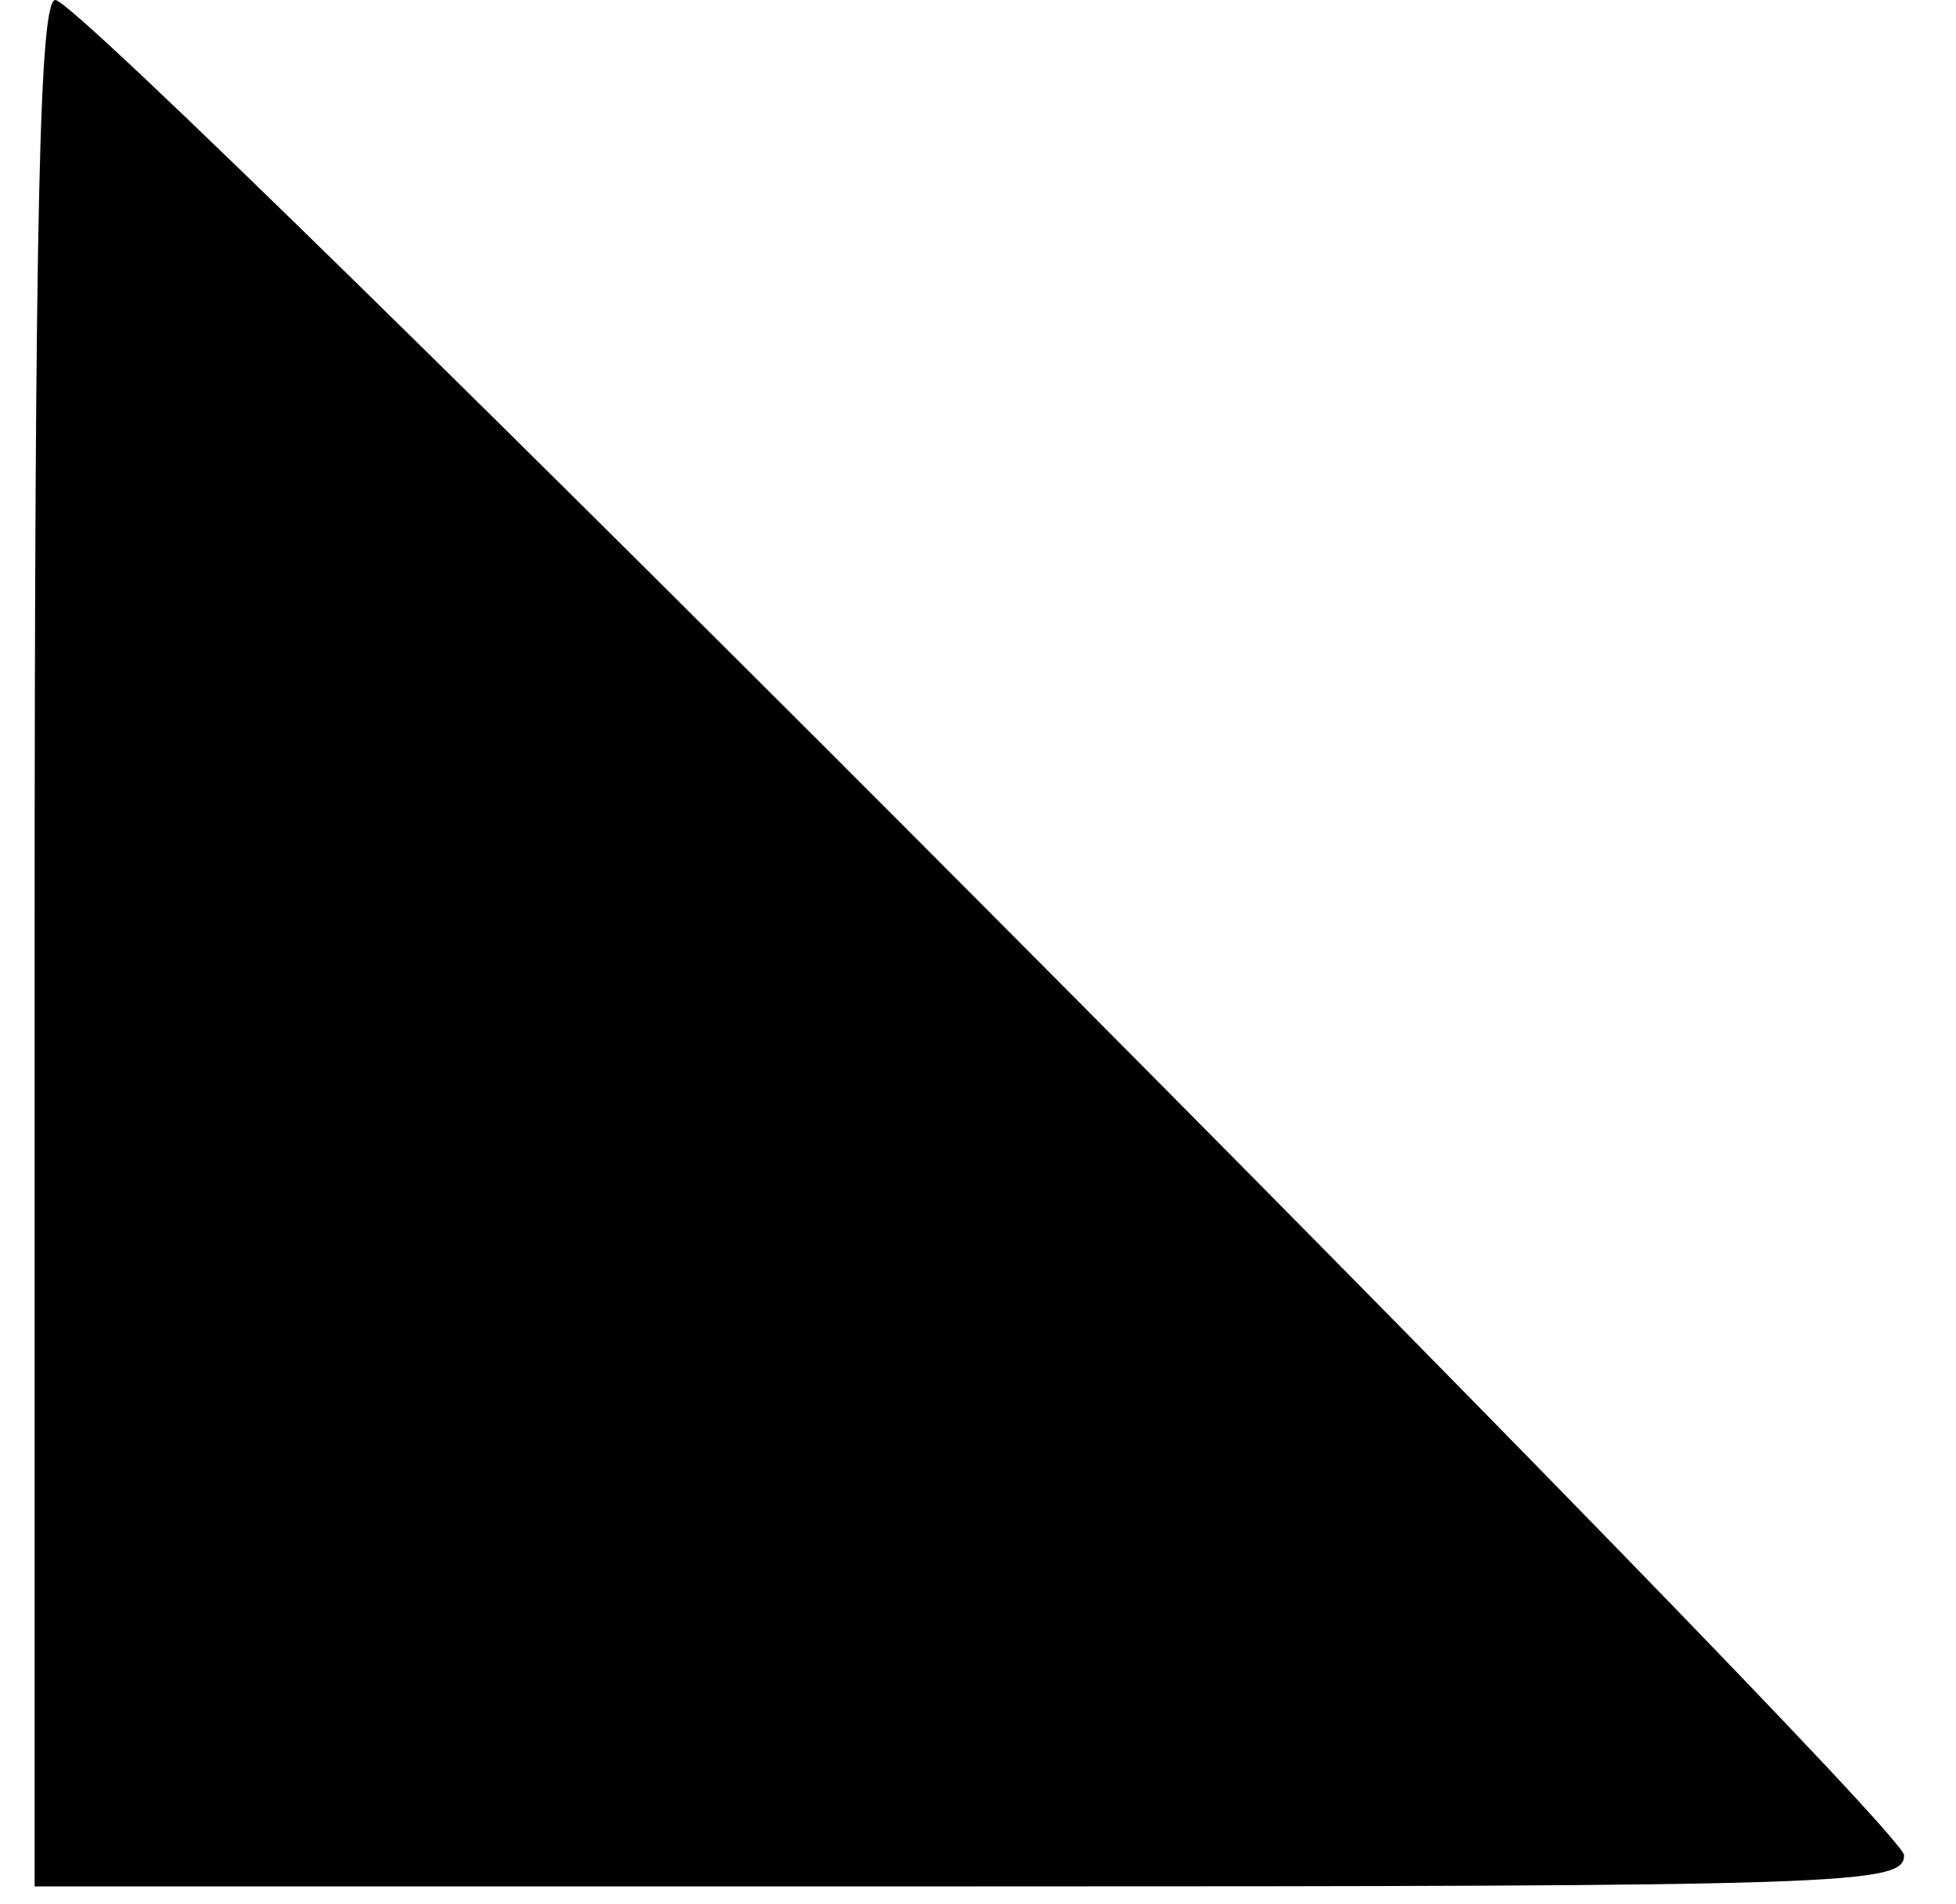
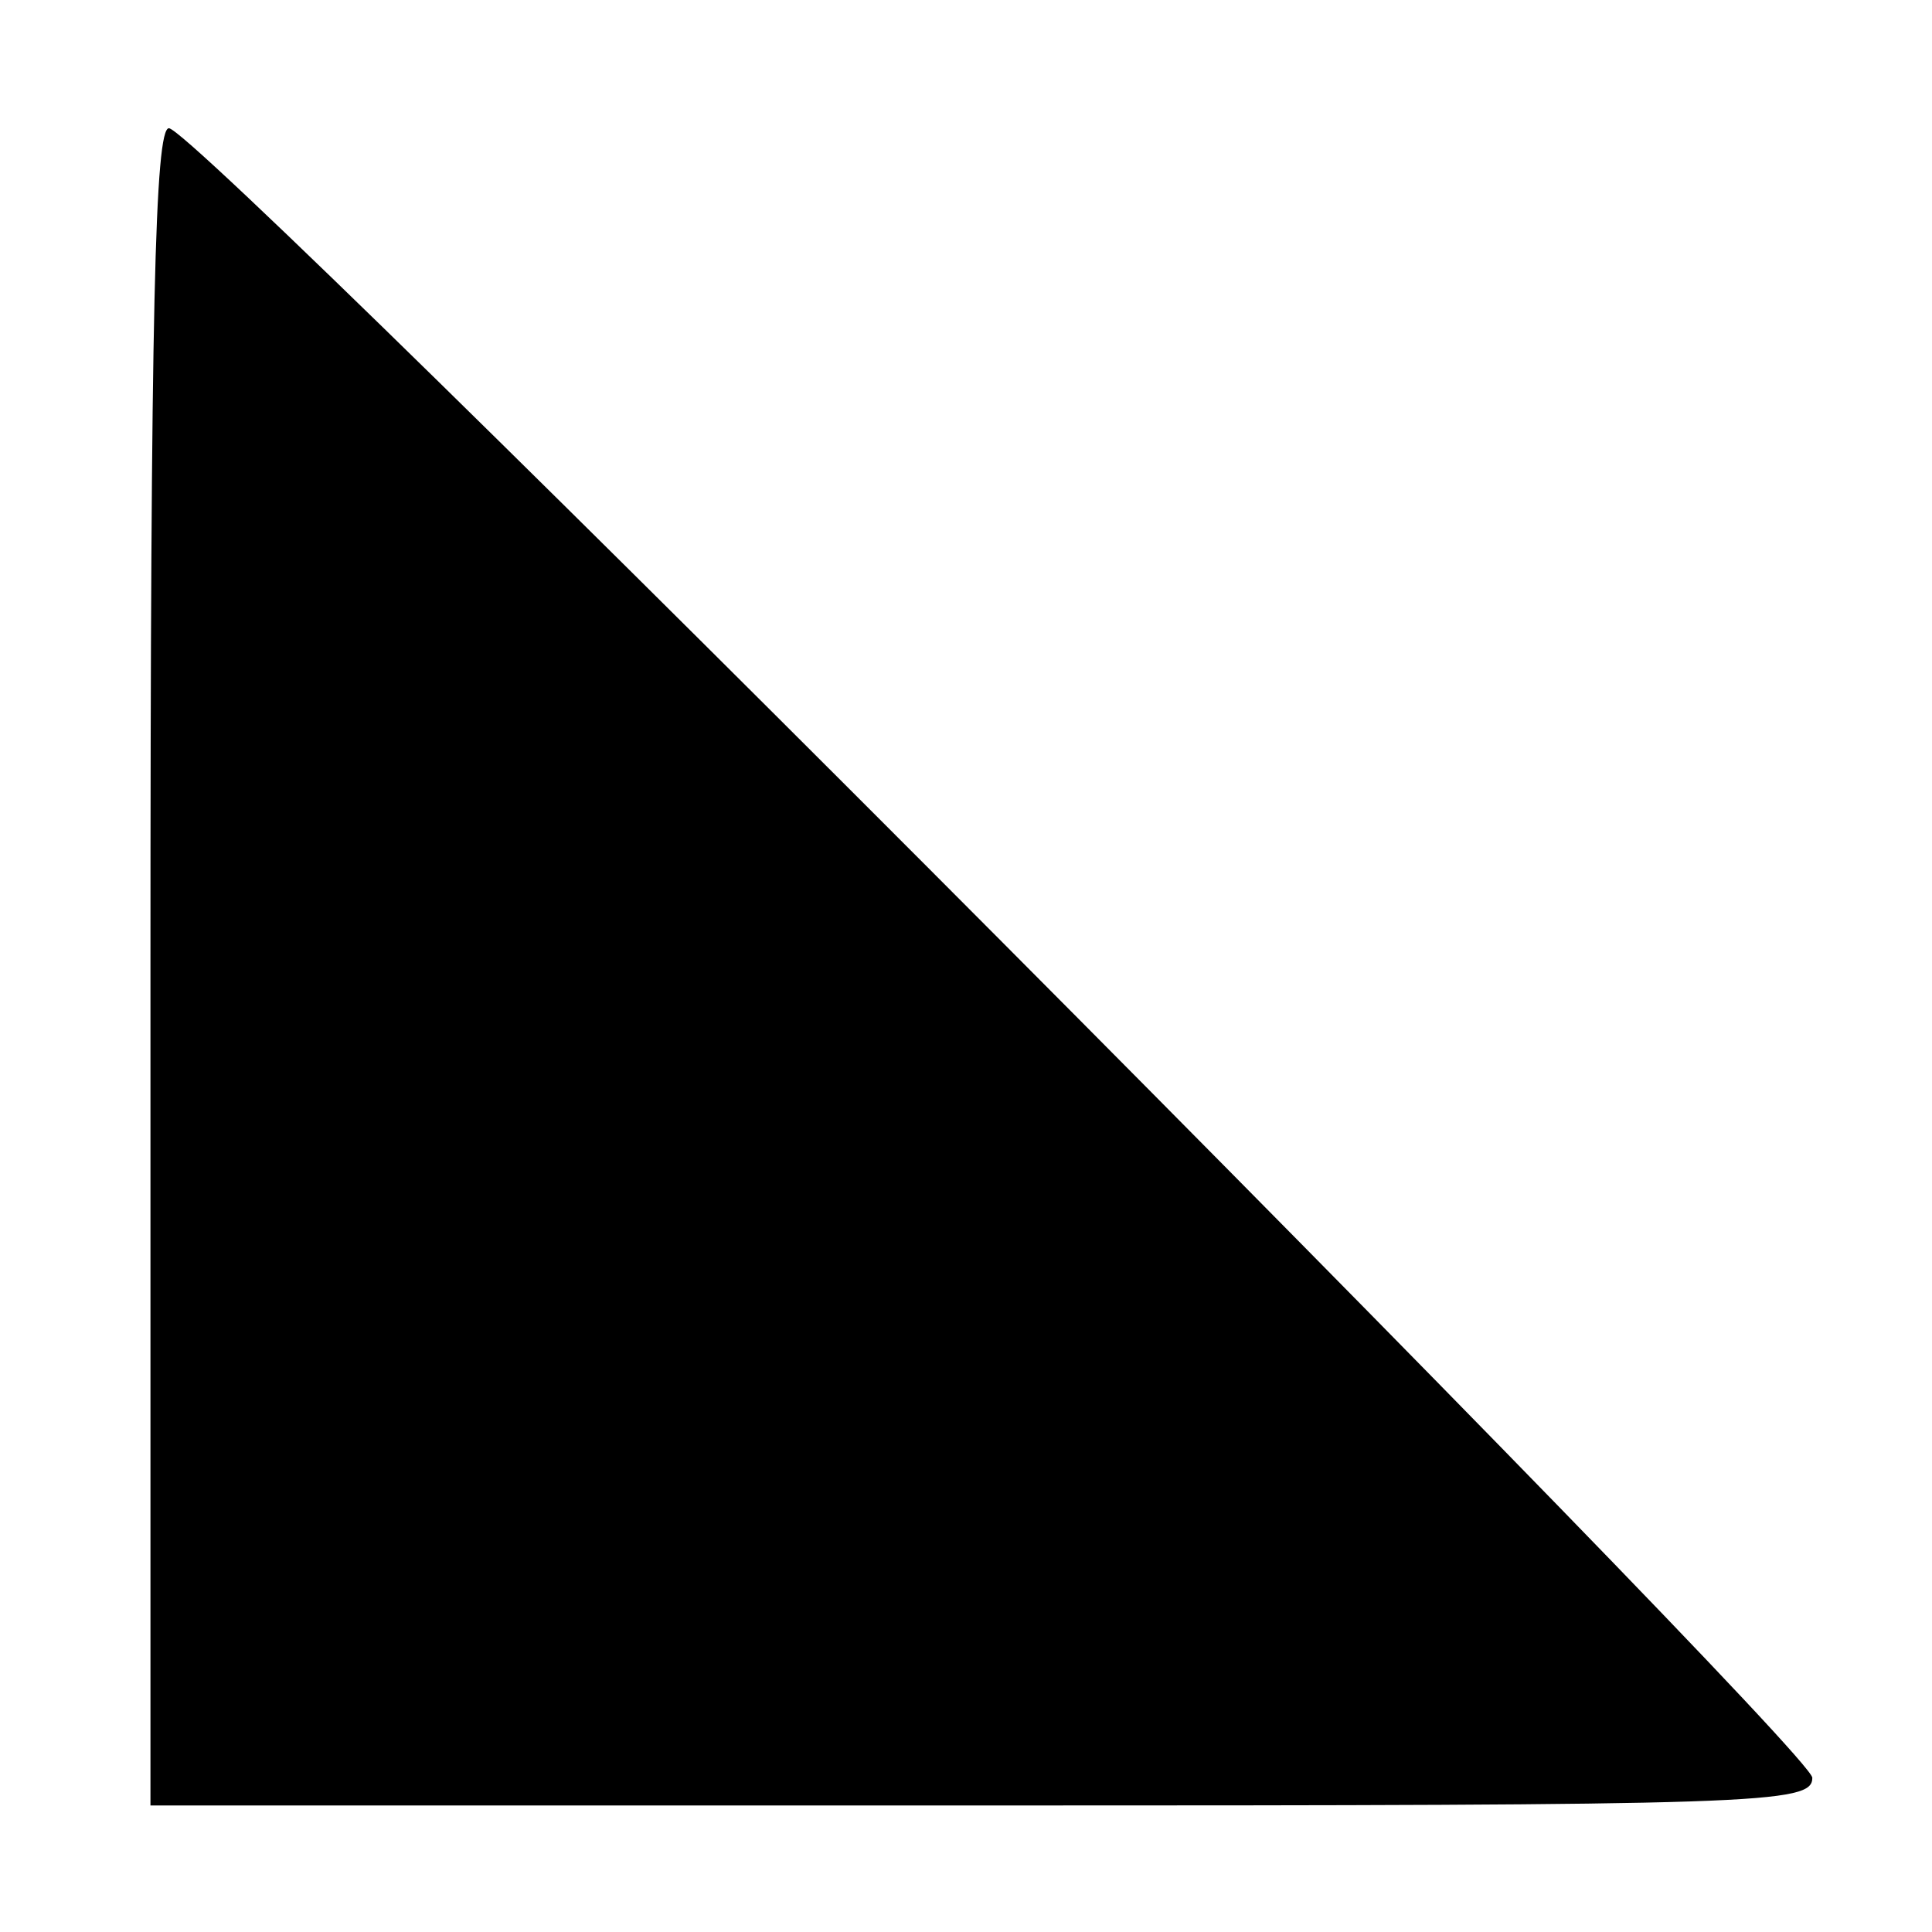
- <svg xmlns="http://www.w3.org/2000/svg" version="1.0" width="113pt" height="110pt" viewBox="0 0 113 110" preserveAspectRatio="xMidYMid meet">
-   <g transform="translate(0,110) scale(0.1,-0.1)" fill="#000000" stroke="none">
+ <svg xmlns="http://www.w3.org/2000/svg" version="1.0" width="150pt" height="150pt" viewBox="0 0 113 110" preserveAspectRatio="xMidYMid meet">
+   <g transform="translate(7,105) scale(0.09,-0.09)" fill="#000000" stroke="none">
    <path d="M20 555 l0 -545 540 0 c508 0 540 1 540 18 0 19 -1048 1072 -1068 1072 -9 0 -12 -116 -12 -545z" />
  </g>
</svg>
